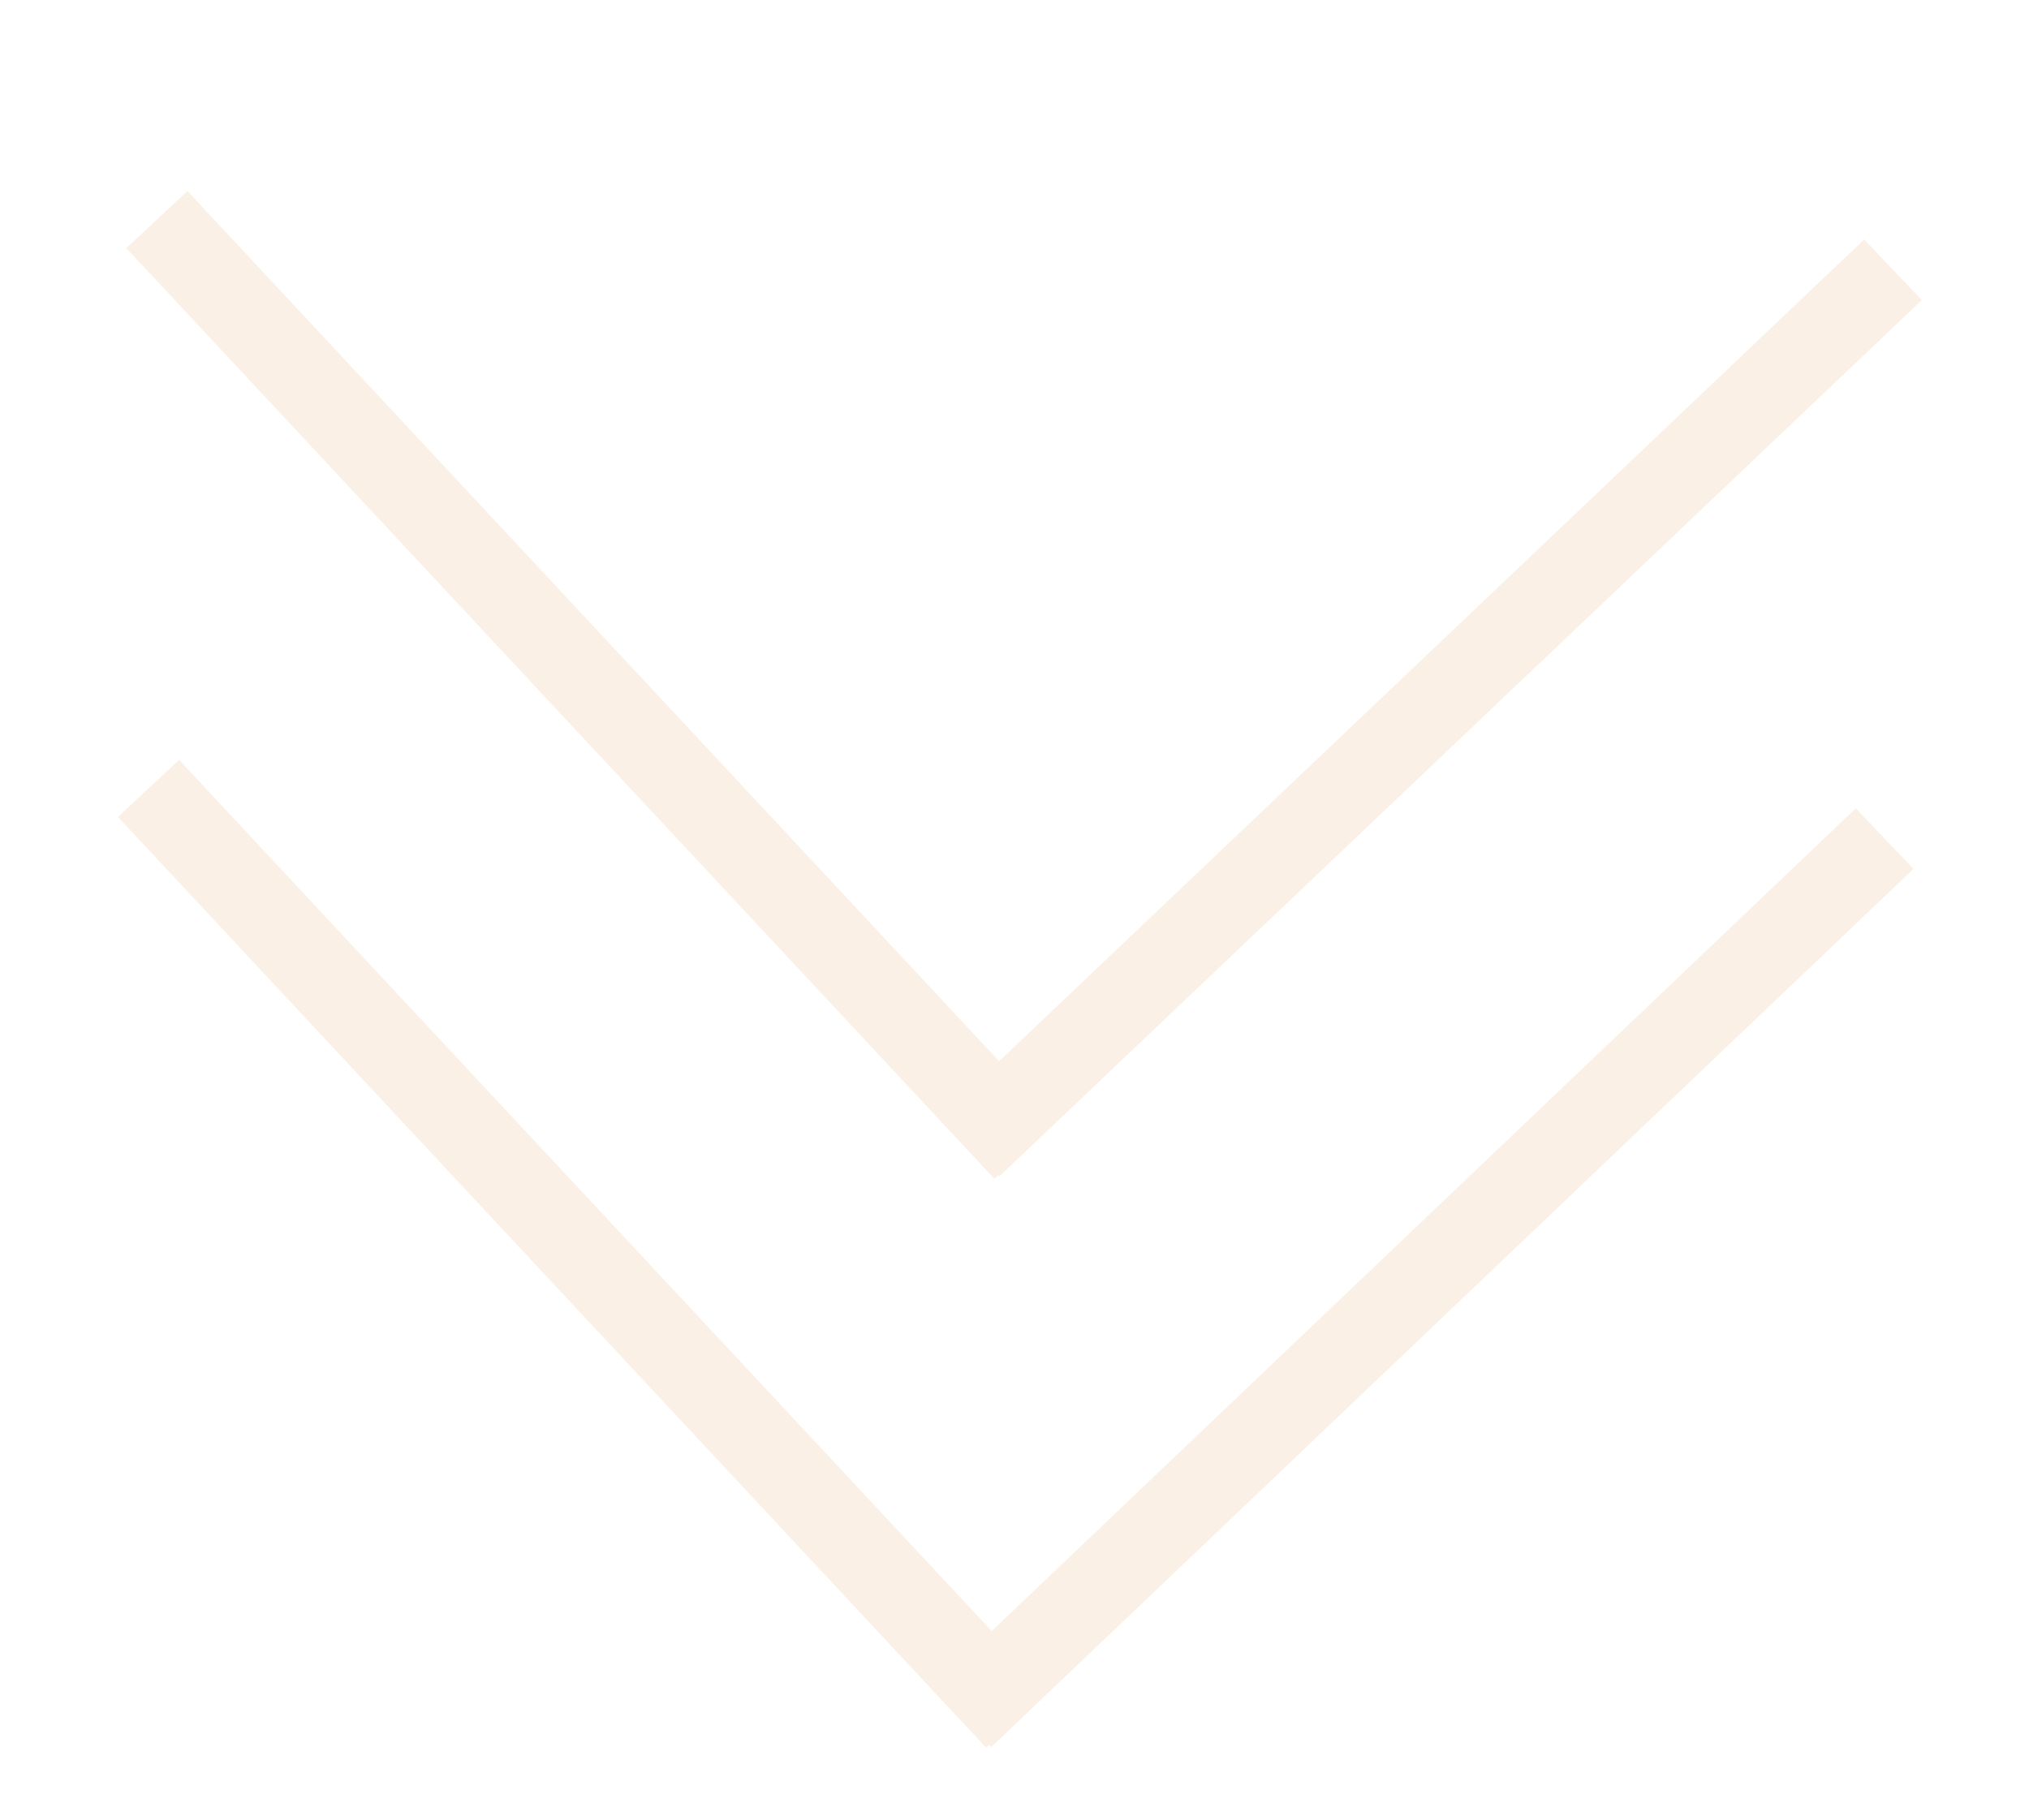
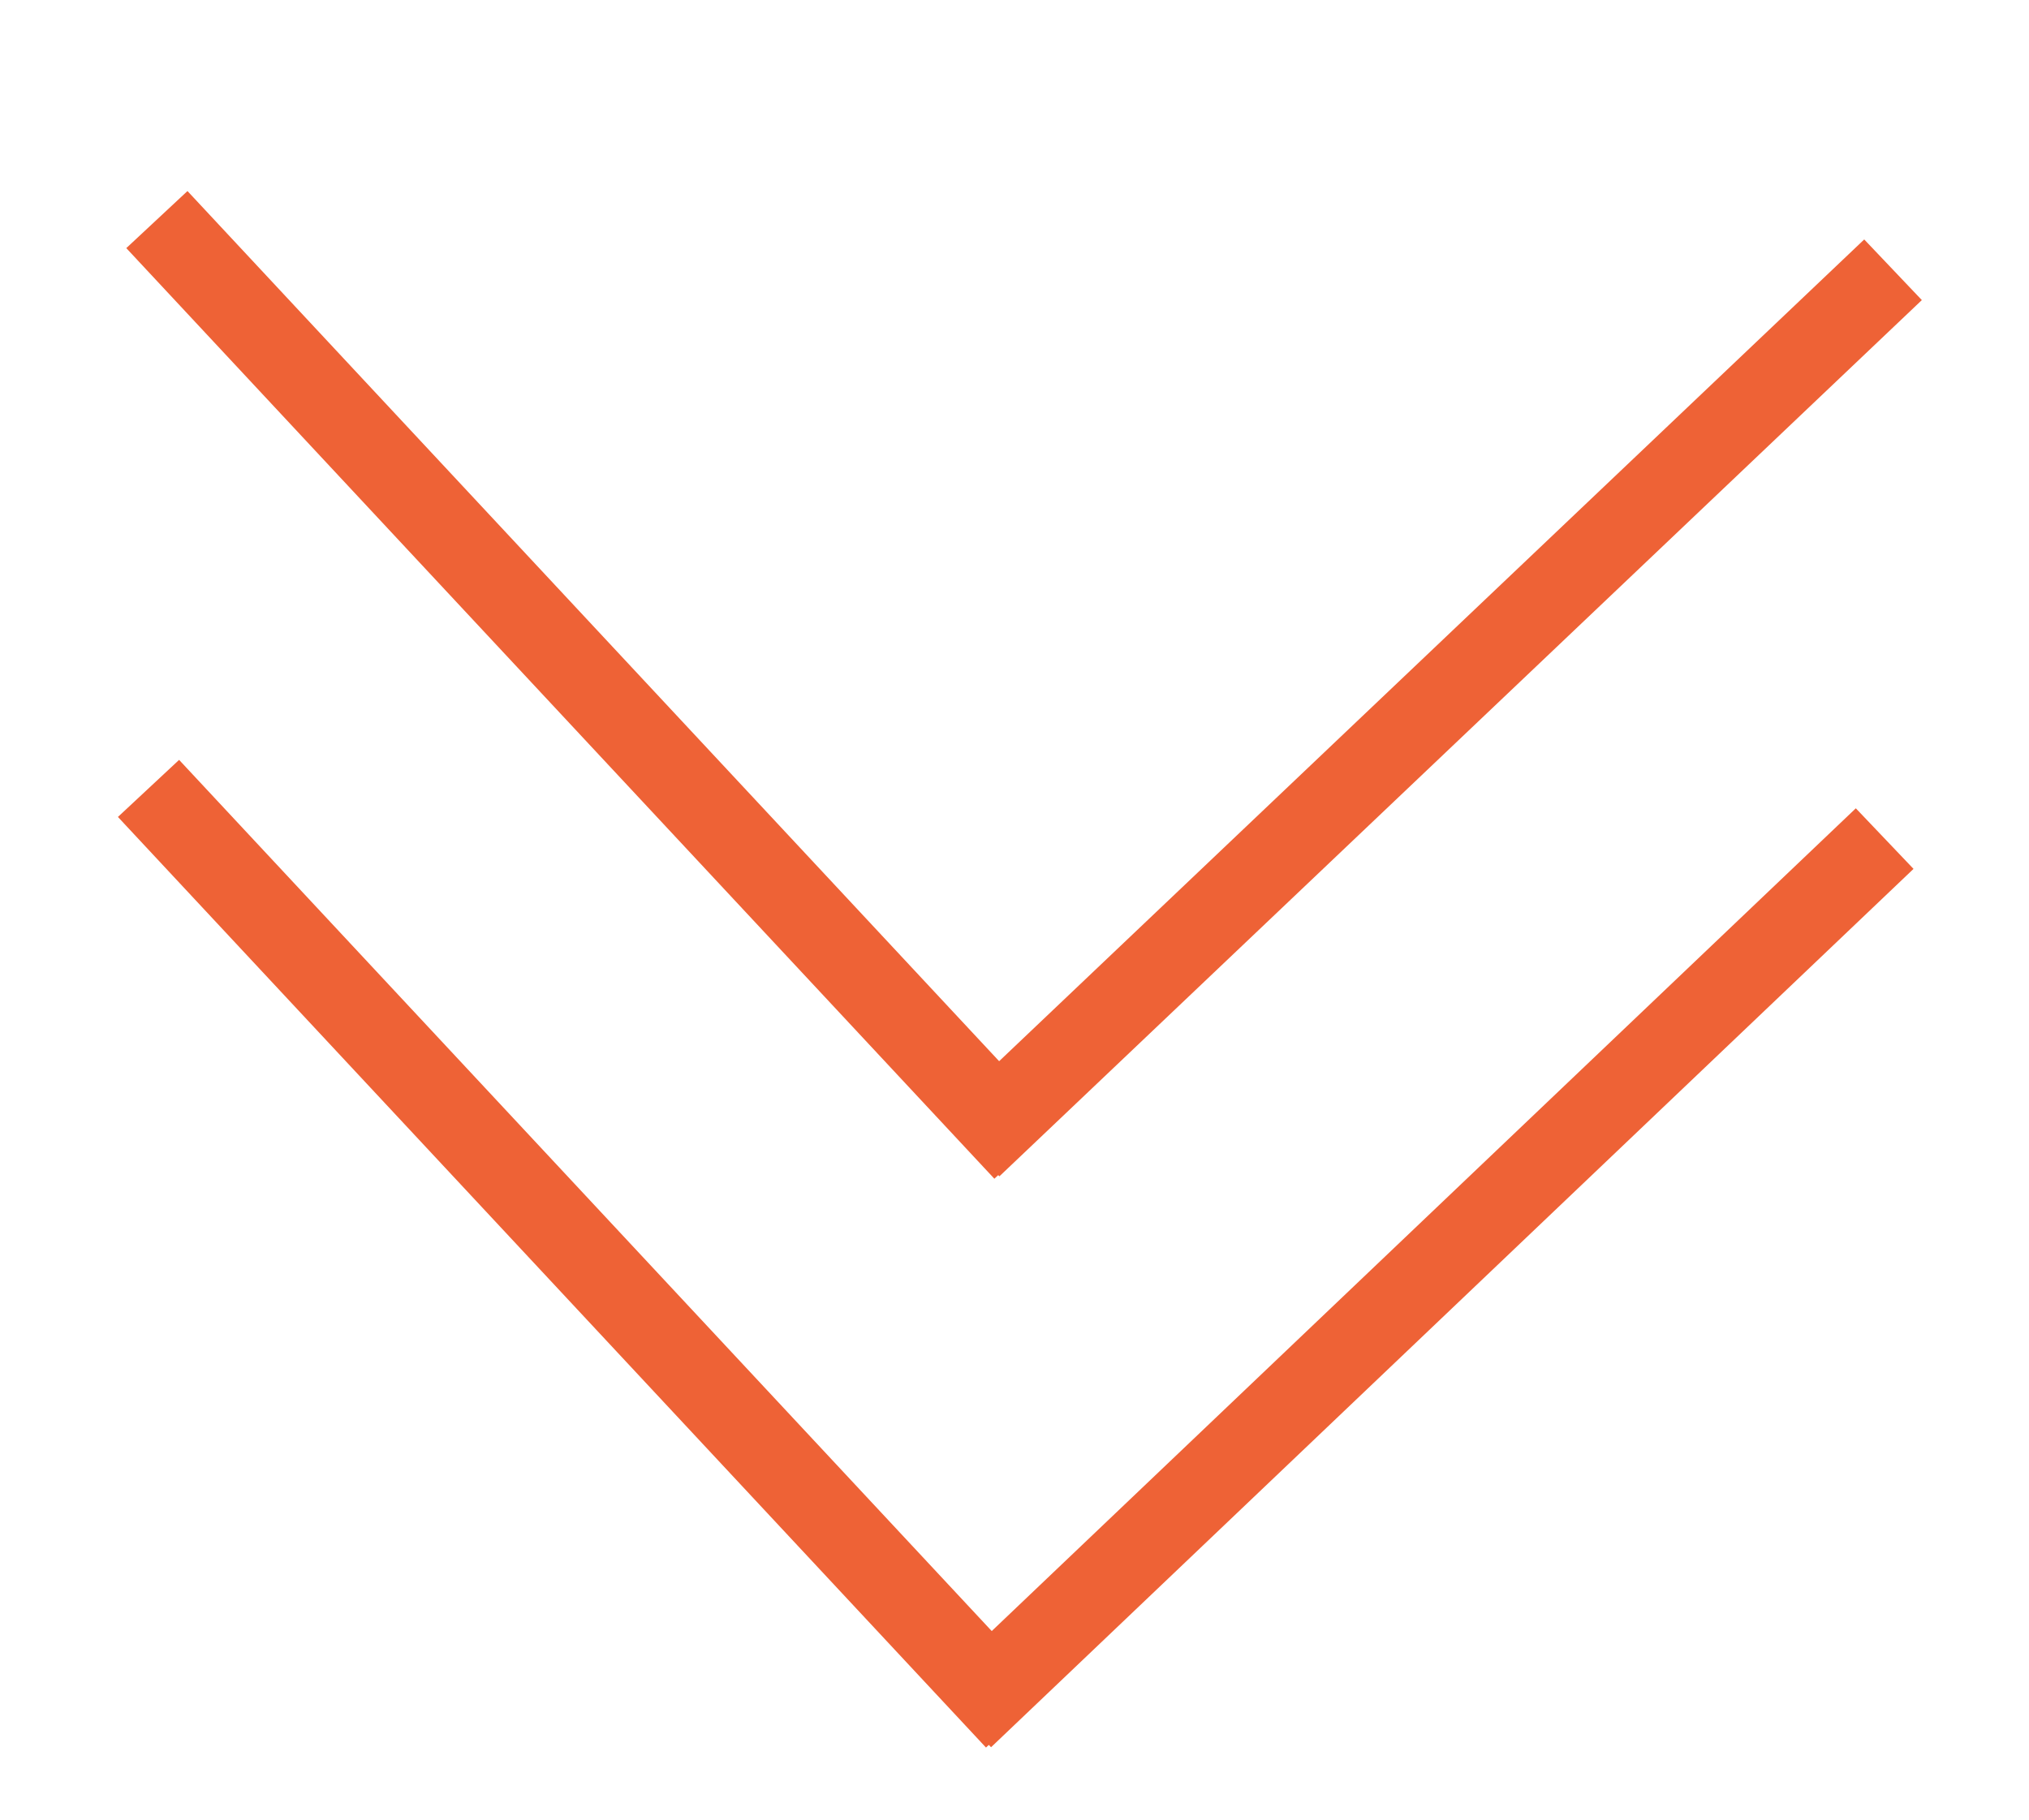
<svg xmlns="http://www.w3.org/2000/svg" version="1.1" id="Layer_1" x="0px" y="0px" viewBox="0 0 97 87" style="enable-background:new 0 0 97 87;" xml:space="preserve">
  <style type="text/css">
- 	.st0{fill:none;stroke:#FAF0E6;stroke-width:4;stroke-miterlimit:10;}
+ 	.st0{fill:none;stroke:#EE6236;stroke-width:4;stroke-miterlimit:10;}
</style>
  <line class="st0" x1="7.5" y1="10.5" x2="49" y2="55" />
  <line class="st0" x1="90.5" y1="12.9" x2="46.4" y2="54.8" />
  <line class="st0" x1="7.1" y1="37.7" x2="48.6" y2="82.2" />
  <line class="st0" x1="90.1" y1="40.1" x2="46" y2="82.1" />
</svg>
